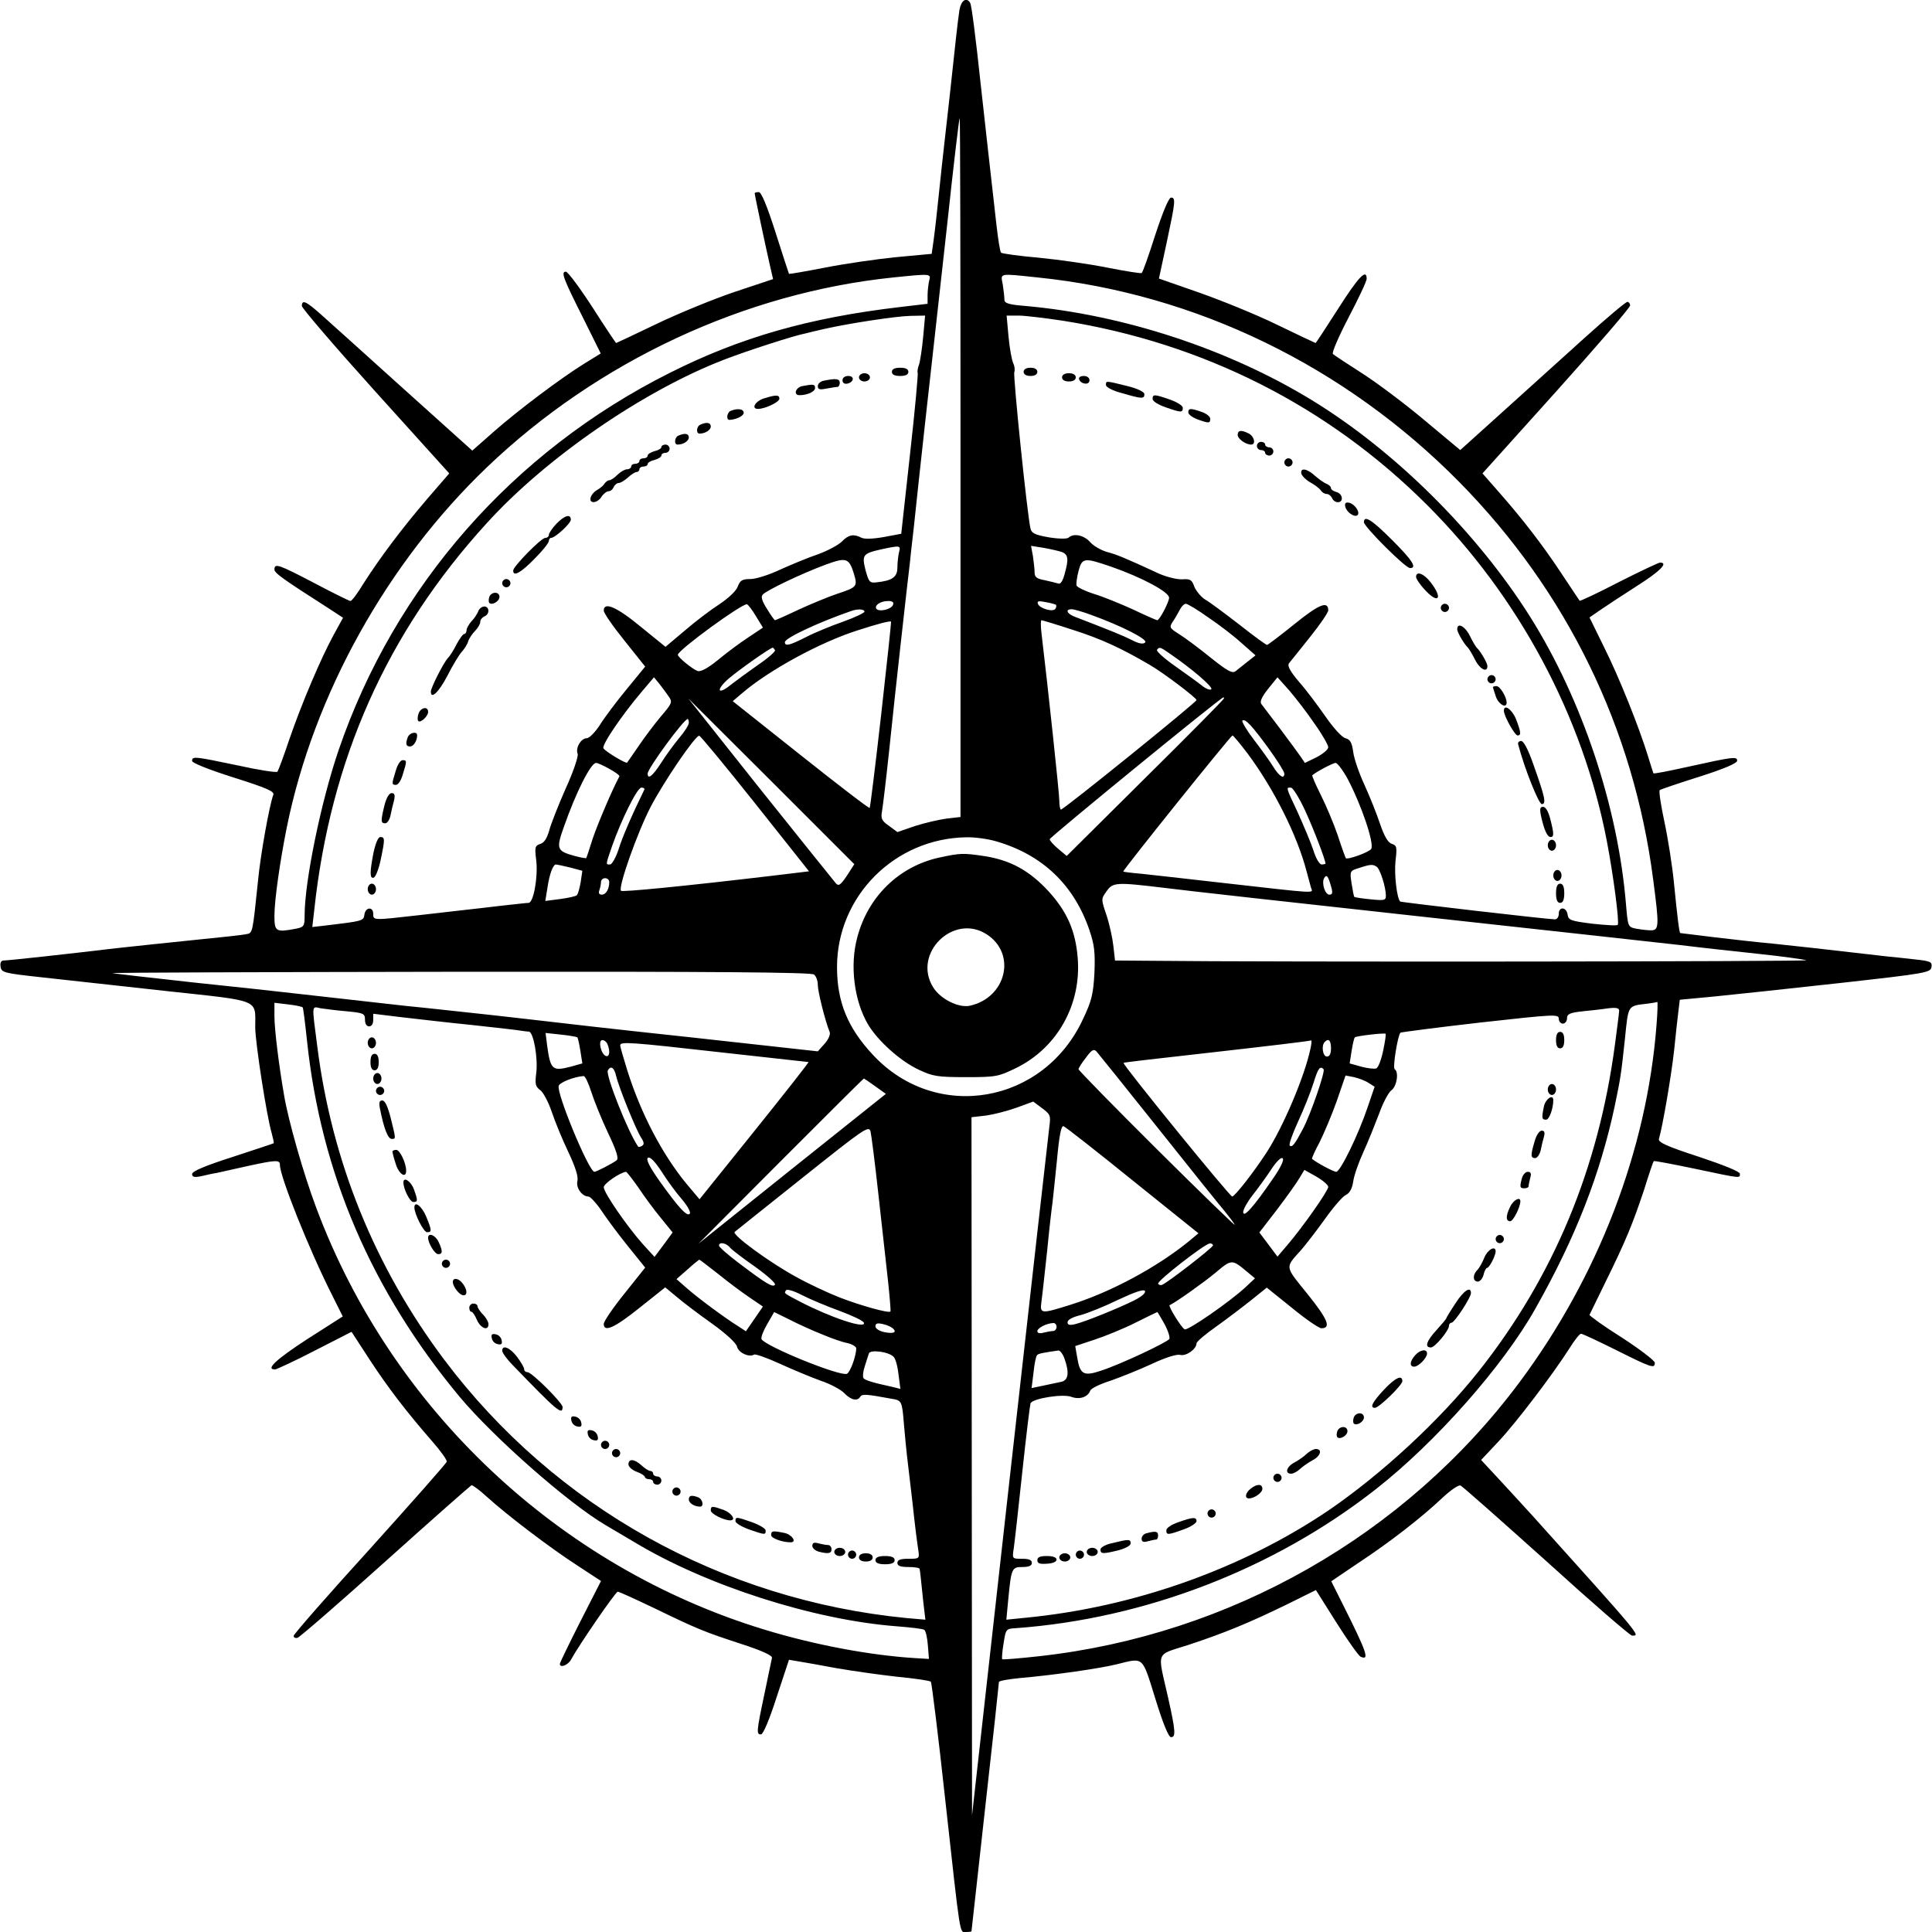
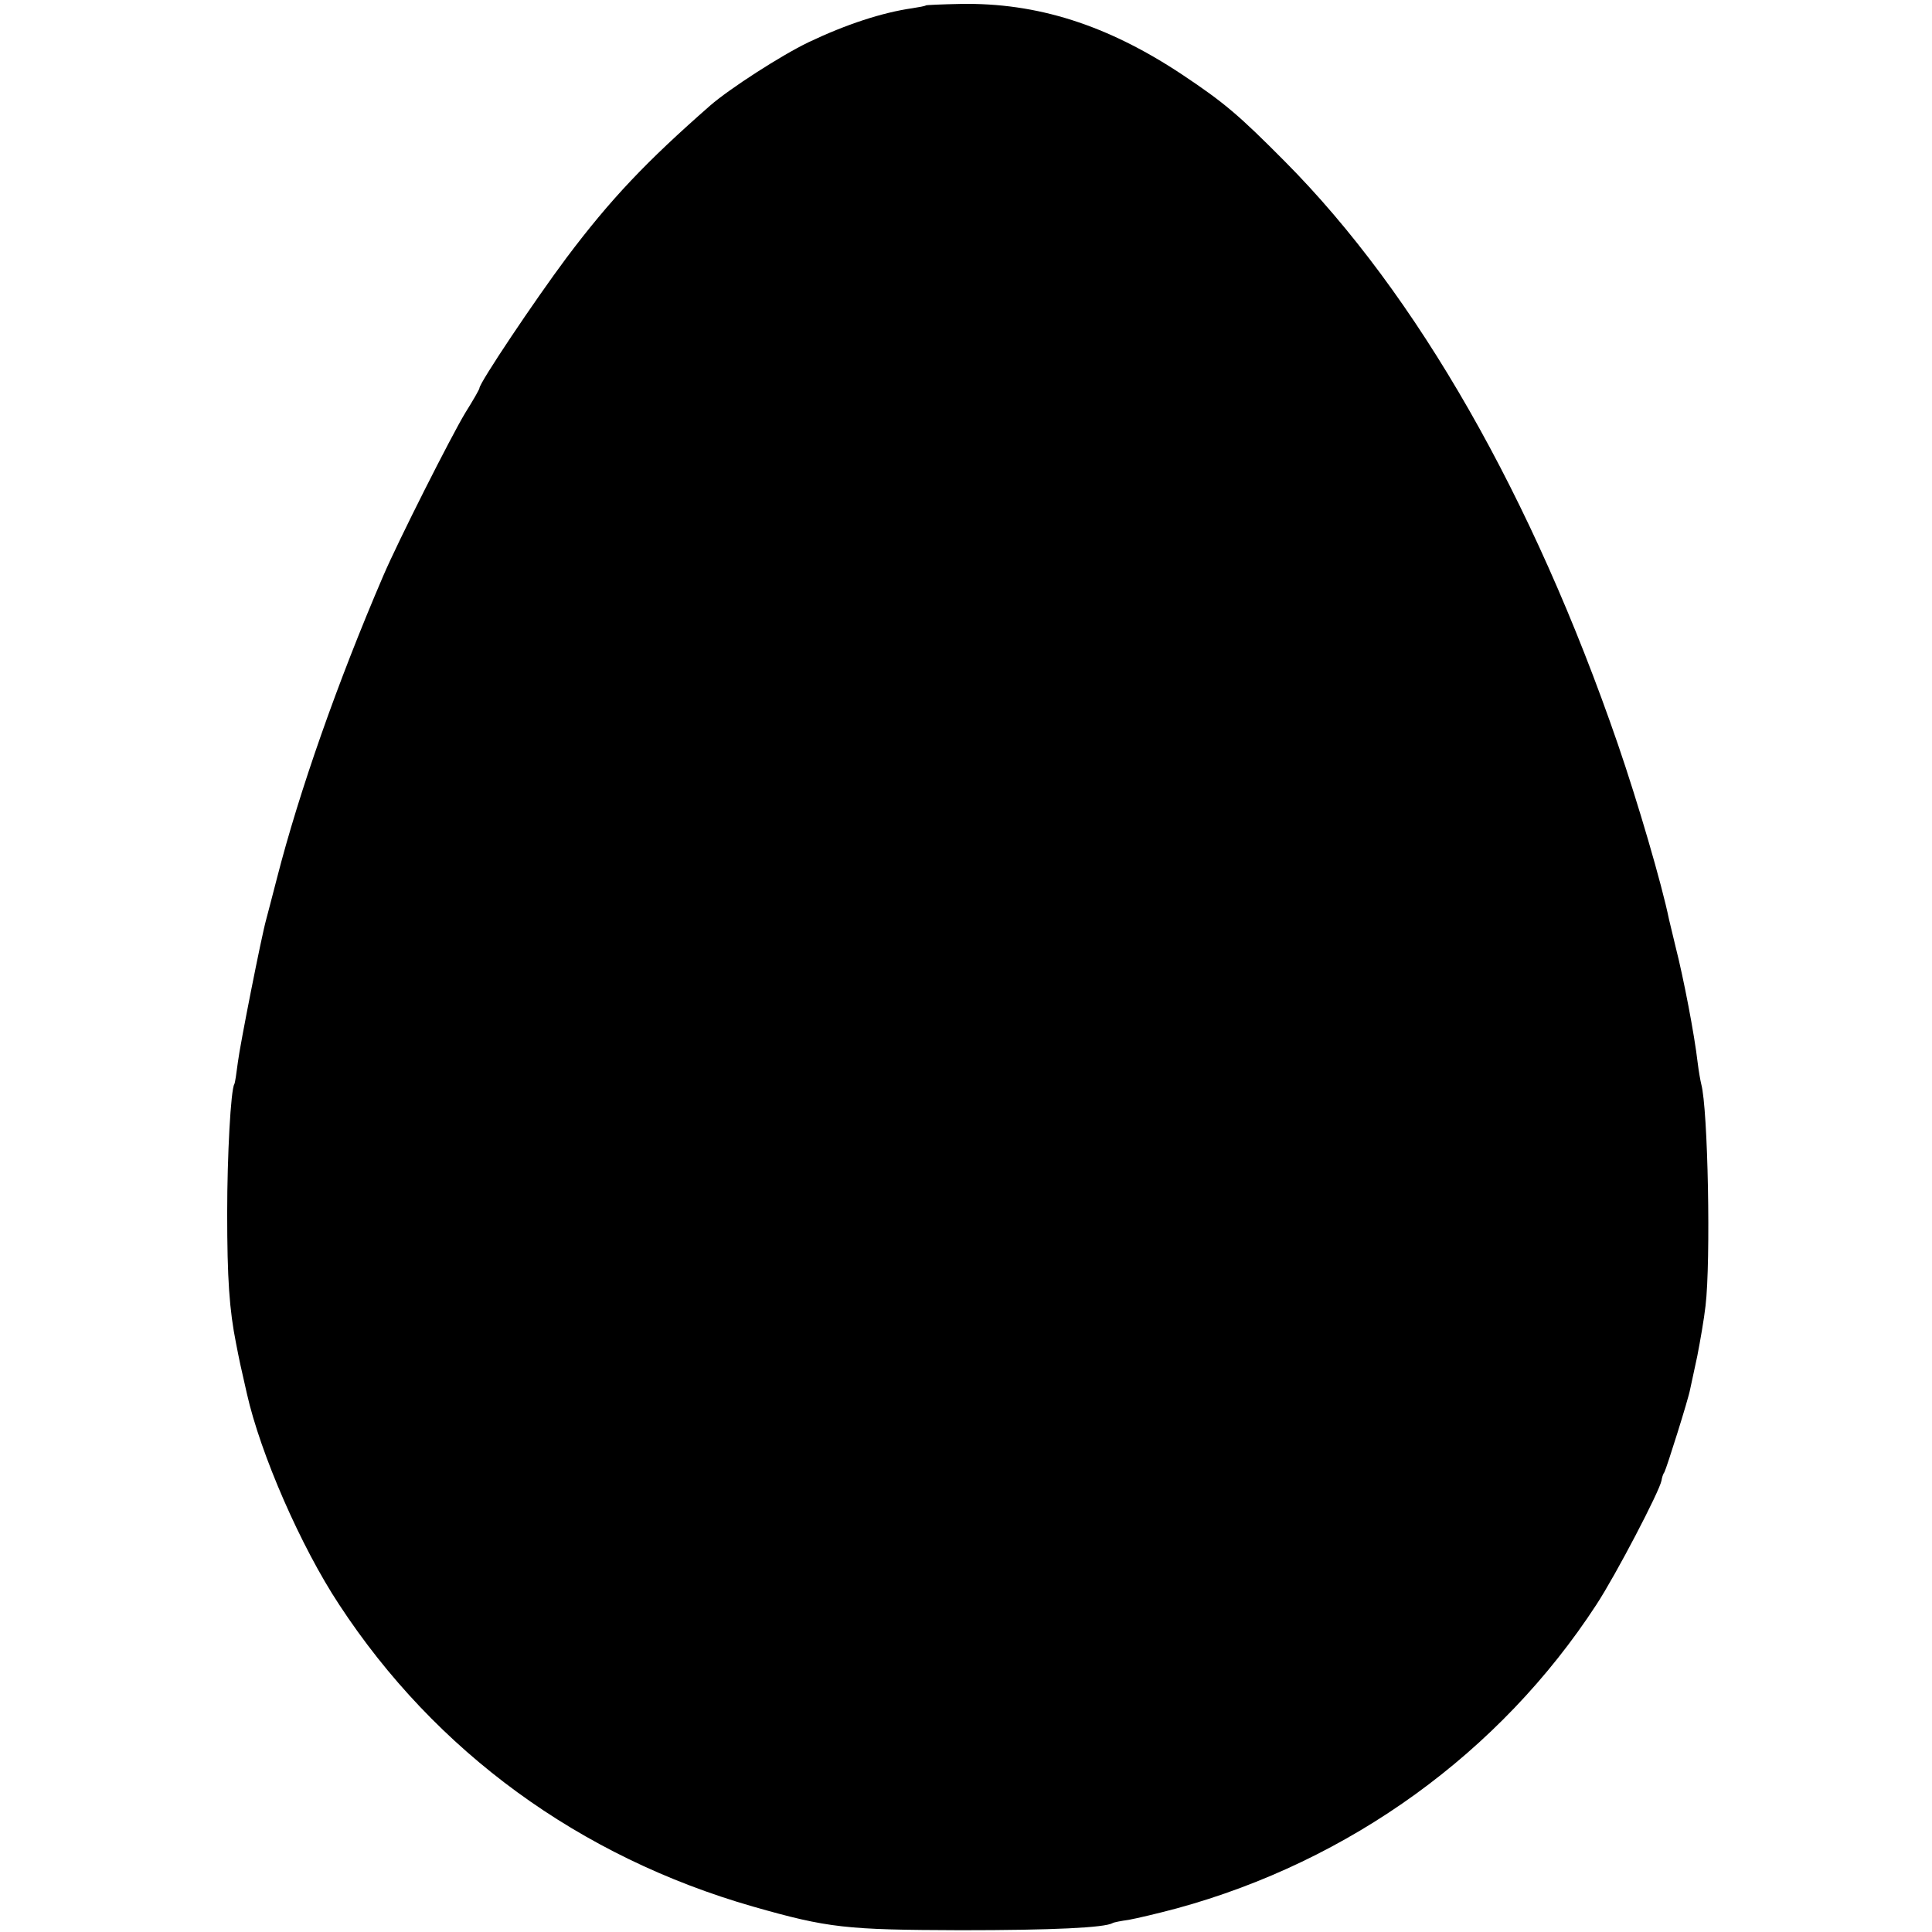
- <svg xmlns="http://www.w3.org/2000/svg" version="1.0" width="704pt" height="704pt" viewBox="0 0 704 704" preserveAspectRatio="xMidYMid meet">
-   <g transform="translate(0,704) scale(0.1,-0.1)" fill="#000000" stroke="none">
-     <path d="M3496 7003 c-3 -21 -8 -60 -11 -88 -3 -27 -14 -131 -25 -230 -11 -99 -28 -245 -36 -325 -8 -80 -18 -167 -22 -195 l-7 -50 -129 -12 c-71 -7 -188 -24 -259 -38 -71 -14 -131 -24 -132 -23 -1 2 -23 69 -49 151 -32 100 -52 147 -61 147 -8 0 -15 -2 -15 -4 0 -7 39 -190 53 -252 l14 -61 -141 -47 c-77 -26 -206 -79 -285 -117 -79 -38 -145 -69 -146 -69 -1 0 -40 58 -86 130 -46 71 -90 130 -97 130 -19 0 -10 -24 64 -171 l63 -127 -60 -37 c-84 -52 -240 -169 -331 -249 l-77 -68 -248 223 c-136 123 -272 245 -301 271 -56 50 -72 58 -72 33 0 -8 121 -149 268 -312 l269 -298 -82 -95 c-89 -104 -169 -210 -231 -307 -21 -35 -42 -63 -47 -63 -4 0 -63 29 -131 65 -130 68 -146 74 -146 50 0 -13 29 -34 198 -142 l52 -34 -34 -62 c-47 -86 -117 -251 -162 -382 -20 -60 -40 -113 -43 -117 -3 -4 -69 6 -145 23 -158 33 -166 34 -166 16 0 -7 62 -32 151 -60 120 -38 150 -51 145 -63 -14 -36 -47 -219 -56 -315 -20 -192 -19 -189 -43 -193 -12 -3 -96 -12 -187 -21 -91 -9 -219 -23 -285 -30 -184 -22 -396 -45 -412 -45 -9 0 -13 -8 -11 -22 3 -22 11 -24 148 -39 80 -9 284 -31 454 -50 350 -38 326 -28 326 -132 0 -55 42 -326 60 -386 5 -19 9 -36 7 -37 -1 -1 -68 -23 -150 -50 -100 -32 -147 -52 -147 -62 0 -11 8 -13 33 -8 17 4 43 10 57 12 14 3 64 14 112 25 106 23 118 23 118 4 0 -42 106 -308 191 -476 l38 -76 -130 -83 c-115 -75 -153 -111 -116 -110 6 1 72 31 145 69 l133 68 65 -100 c68 -104 134 -190 228 -298 31 -35 55 -69 54 -75 -2 -7 -128 -149 -280 -318 -153 -168 -278 -311 -278 -317 0 -6 6 -9 14 -7 8 2 152 127 320 278 168 151 310 276 314 278 4 1 30 -18 57 -43 74 -67 229 -185 328 -249 l87 -57 -75 -147 c-41 -81 -75 -151 -75 -155 0 -16 30 -5 41 16 27 50 162 247 170 247 5 0 64 -27 131 -59 163 -79 184 -87 318 -131 77 -25 114 -42 113 -51 -2 -8 -14 -68 -28 -134 -29 -137 -29 -145 -12 -145 8 0 31 55 57 136 l45 136 35 -6 c19 -3 82 -14 140 -25 58 -10 157 -24 220 -31 63 -6 118 -14 122 -18 3 -4 27 -196 52 -427 57 -515 52 -485 76 -485 11 0 20 1 20 3 0 1 23 204 50 451 28 247 50 453 50 457 0 4 33 10 73 14 127 11 300 36 358 51 98 24 90 31 139 -126 27 -88 48 -140 57 -140 18 0 17 21 -11 146 -39 172 -47 151 74 190 131 43 225 82 360 148 l105 52 75 -119 c41 -65 81 -121 88 -124 33 -14 25 12 -69 199 l-38 76 99 67 c114 75 231 166 307 238 29 27 58 47 65 44 7 -3 148 -128 313 -276 164 -149 305 -271 312 -271 31 0 39 -10 -361 435 -45 49 -105 115 -135 147 l-54 58 63 67 c65 69 200 247 259 340 18 29 37 53 42 53 5 0 63 -27 129 -60 128 -64 140 -68 140 -46 0 8 -54 49 -120 92 -67 42 -119 80 -118 83 2 3 28 58 59 121 73 148 99 212 140 335 17 55 33 102 35 104 2 2 69 -11 151 -28 170 -36 163 -35 163 -18 0 8 -60 32 -150 62 -117 38 -149 53 -145 65 14 48 45 230 55 320 6 58 13 123 16 146 l5 41 127 12 c70 7 276 29 457 49 314 35 330 38 333 58 3 19 -3 22 -60 28 -35 4 -81 9 -103 11 -251 29 -324 37 -410 46 -55 5 -154 16 -220 24 -66 8 -120 15 -122 15 -4 0 -11 59 -23 180 -6 63 -22 165 -35 225 -13 61 -21 113 -17 116 4 3 69 25 145 49 91 29 137 49 137 58 0 16 -12 15 -188 -24 -63 -14 -115 -24 -117 -22 -1 2 -10 30 -20 63 -33 107 -105 287 -160 397 l-53 108 36 25 c20 14 81 54 134 88 87 55 119 87 87 87 -5 0 -73 -32 -150 -71 -77 -40 -141 -70 -143 -68 -2 2 -31 47 -66 99 -68 103 -141 198 -231 300 l-57 65 269 299 c148 165 269 305 269 313 0 7 -5 13 -10 13 -6 0 -77 -60 -158 -133 -81 -73 -215 -194 -299 -270 l-152 -137 -127 106 c-70 59 -172 136 -228 172 -56 36 -105 68 -109 72 -5 4 21 64 57 133 36 69 66 132 66 141 0 39 -30 7 -104 -109 -44 -69 -81 -125 -82 -125 -1 0 -65 30 -141 67 -76 37 -204 89 -284 117 l-146 51 28 130 c32 150 34 165 16 165 -8 0 -30 -53 -57 -135 -24 -75 -46 -138 -50 -140 -3 -2 -60 7 -126 20 -65 13 -177 29 -249 36 -71 6 -133 15 -137 18 -4 3 -11 49 -17 101 -6 52 -20 176 -31 275 -11 99 -22 200 -25 225 -21 197 -35 302 -40 310 -14 22 -33 8 -39 -27z m4 -1667 l0 -1273 -52 -6 c-28 -4 -80 -16 -114 -27 l-64 -22 -31 23 c-26 18 -30 26 -25 53 3 17 15 117 26 221 21 205 67 615 75 680 2 22 9 83 15 135 16 155 70 643 74 675 2 17 23 207 47 423 23 215 44 392 46 392 2 0 3 -573 3 -1274z m-114 682 c-3 -13 -6 -37 -6 -54 l0 -31 -102 -12 c-330 -39 -580 -110 -838 -240 -572 -287 -1002 -778 -1206 -1374 -64 -187 -124 -478 -124 -603 0 -38 -2 -42 -31 -48 -74 -14 -79 -11 -79 47 0 57 20 197 45 322 98 484 366 965 730 1313 404 386 938 635 1480 691 137 14 138 14 131 -11z m395 11 c576 -59 1120 -323 1537 -746 391 -397 635 -897 706 -1448 22 -168 22 -185 -8 -185 -13 0 -37 3 -54 6 -30 6 -30 7 -37 88 -29 356 -160 747 -349 1048 -194 308 -493 605 -796 790 -304 186 -686 311 -1042 343 -63 5 -78 10 -78 23 0 10 -3 34 -6 55 -8 43 -17 41 127 26z m-417 -216 c-4 -43 -11 -89 -15 -101 -5 -13 -7 -27 -5 -30 2 -4 -10 -137 -28 -297 l-32 -290 -64 -12 c-40 -7 -71 -8 -82 -2 -27 14 -46 11 -70 -14 -13 -13 -52 -34 -88 -47 -36 -12 -98 -38 -138 -56 -40 -19 -88 -34 -108 -34 -30 0 -37 -5 -46 -28 -6 -16 -34 -42 -67 -64 -31 -20 -88 -63 -126 -96 l-70 -59 -90 73 c-87 72 -135 93 -135 59 0 -9 34 -58 76 -110 l75 -94 -68 -83 c-38 -46 -82 -105 -98 -131 -17 -26 -38 -47 -47 -47 -21 0 -42 -36 -33 -57 3 -9 -16 -66 -44 -127 -27 -61 -54 -130 -60 -153 -8 -28 -18 -44 -32 -48 -20 -7 -21 -12 -15 -60 7 -61 -10 -155 -28 -155 -6 0 -50 -5 -96 -10 -47 -6 -105 -12 -130 -15 -25 -3 -103 -12 -175 -20 -167 -19 -165 -19 -165 5 0 27 -28 25 -32 -2 -3 -24 -4 -24 -146 -41 l-44 -5 7 61 c59 550 265 1012 629 1411 217 239 572 483 866 596 83 32 256 88 295 95 11 3 41 10 67 16 87 20 263 47 316 48 l53 1 -7 -77z m511 58 c509 -81 965 -311 1325 -671 334 -333 568 -771 655 -1224 25 -131 46 -296 40 -306 -2 -4 -43 -1 -92 4 -80 10 -88 13 -91 34 -4 27 -32 30 -32 2 0 -11 -6 -20 -14 -20 -26 0 -561 62 -564 65 -12 12 -22 99 -17 147 6 51 5 57 -13 63 -14 4 -27 26 -43 72 -12 37 -38 101 -57 143 -19 41 -38 95 -41 120 -5 35 -11 45 -28 50 -13 3 -43 36 -73 79 -28 40 -71 98 -97 127 -32 38 -43 58 -36 67 5 6 40 50 76 95 37 46 67 90 67 98 0 36 -34 22 -123 -50 -52 -42 -97 -76 -100 -76 -4 0 -49 33 -101 74 -53 41 -108 82 -124 91 -16 10 -33 31 -40 47 -9 26 -15 29 -44 27 -18 -1 -55 8 -83 20 -130 60 -155 70 -192 80 -21 6 -49 22 -61 36 -22 25 -60 33 -78 16 -5 -5 -35 -5 -72 1 -51 9 -63 15 -67 32 -12 51 -64 557 -59 570 3 8 1 23 -4 33 -5 10 -13 53 -17 96 l-7 77 44 0 c23 0 97 -9 163 -19z m-599 -843 c-3 -13 -6 -38 -6 -56 0 -35 -19 -48 -76 -54 -25 -3 -28 1 -40 44 -14 56 -10 61 56 76 70 15 73 15 66 -10z m592 1 c25 -9 27 -26 11 -82 -7 -26 -15 -37 -24 -33 -7 2 -30 8 -49 12 -28 5 -36 11 -36 28 0 11 -3 38 -6 59 l-7 38 44 -7 c24 -4 54 -11 67 -15z m-756 -81 c13 -45 11 -48 -62 -72 -30 -10 -93 -36 -139 -57 -46 -22 -85 -39 -87 -39 -2 0 -15 18 -29 41 -18 28 -23 44 -16 52 12 15 144 78 231 110 74 27 84 24 102 -35z m937 27 c112 -39 211 -92 211 -113 0 -16 -35 -82 -43 -82 -3 0 -42 17 -88 39 -46 21 -110 47 -143 57 -32 10 -60 24 -63 30 -2 7 1 30 7 53 13 49 20 50 119 16z m-795 -139 c-6 -17 -52 -27 -61 -14 -7 13 16 28 44 28 15 0 21 -5 17 -14z m594 0 c2 -3 1 -9 -2 -14 -8 -14 -59 1 -64 18 -4 10 3 11 28 6 19 -3 35 -8 38 -10z m-1093 -42 l25 -41 -54 -36 c-29 -19 -79 -56 -110 -82 -37 -30 -63 -44 -74 -40 -18 6 -72 50 -72 59 0 17 236 189 252 184 5 -2 20 -22 33 -44z m1648 -4 c40 -27 95 -69 122 -94 l50 -44 -29 -23 c-17 -13 -36 -29 -44 -35 -12 -9 -31 2 -91 50 -42 34 -93 72 -114 85 -35 22 -37 25 -24 45 8 11 19 31 26 44 6 12 16 22 22 22 6 0 43 -22 82 -50z m-1253 21 c0 -4 -35 -21 -77 -36 -43 -15 -104 -40 -135 -56 -61 -31 -78 -35 -78 -19 0 15 122 72 240 113 24 9 50 8 50 -2z m827 -12 c108 -39 207 -89 196 -100 -7 -7 -23 -5 -49 9 -34 17 -84 37 -206 84 -30 11 -38 28 -13 28 8 0 40 -9 72 -21z m-766 -362 c-21 -185 -40 -339 -42 -341 -2 -3 -115 84 -251 192 l-248 197 33 28 c97 84 286 187 422 230 71 23 116 35 122 32 1 0 -15 -152 -36 -338z m701 307 c100 -32 174 -66 278 -127 50 -29 170 -120 170 -128 0 -8 -484 -399 -494 -399 -3 0 -6 15 -6 33 0 26 -41 409 -65 610 -3 26 -3 47 0 47 3 0 56 -16 117 -36z m-1088 -73 c3 -4 -25 -29 -62 -54 -37 -26 -82 -59 -100 -73 -48 -39 -54 -18 -7 23 36 31 152 113 161 113 1 0 5 -4 8 -9z m1439 -13 c79 -54 157 -121 151 -129 -3 -5 -18 0 -32 11 -15 12 -59 44 -99 72 -40 28 -70 55 -67 60 8 12 13 10 47 -14z m-1827 -155 c15 -21 14 -25 -29 -75 -24 -29 -61 -78 -81 -108 -21 -30 -39 -57 -41 -59 -5 -4 -78 40 -86 52 -8 11 67 121 139 206 l45 53 19 -23 c10 -13 26 -34 34 -46z m2354 -100 c28 -39 50 -78 50 -86 0 -8 -19 -24 -42 -36 l-43 -21 -15 22 c-8 12 -42 58 -75 102 -33 43 -64 85 -69 91 -6 8 2 26 25 55 l34 42 43 -48 c23 -27 65 -81 92 -121z m-330 92 c0 -3 -129 -134 -287 -290 l-286 -284 -31 26 c-17 14 -31 30 -31 35 0 7 620 514 633 517 1 1 2 -1 2 -4z m-1374 -646 c-23 -34 -30 -39 -40 -28 -7 8 -131 163 -276 344 l-262 330 303 -302 302 -302 -27 -42z m-576 557 c0 -8 -16 -33 -35 -55 -19 -23 -49 -64 -66 -91 -31 -48 -49 -62 -49 -39 0 19 132 199 146 199 2 0 4 -6 4 -14z m2114 -95 c31 -43 56 -83 56 -90 0 -22 -19 -10 -41 26 -13 21 -45 65 -71 99 -26 34 -44 65 -41 68 10 9 35 -18 97 -103z m-1872 -199 l196 -247 -141 -17 c-322 -38 -539 -59 -544 -54 -12 11 60 214 108 306 48 92 163 261 177 259 4 0 96 -111 204 -247z m1795 181 c95 -128 180 -297 214 -428 6 -22 13 -49 16 -59 6 -22 40 -24 -332 18 -121 14 -249 28 -285 32 -36 3 -66 7 -67 8 -4 3 392 496 398 496 3 0 28 -30 56 -67z m-2326 -55 c22 -12 38 -24 36 -27 -26 -48 -79 -173 -97 -226 -12 -39 -23 -71 -24 -72 -1 -1 -20 2 -42 8 -65 18 -68 25 -40 104 45 129 99 235 118 235 6 0 28 -10 49 -22z m2689 -35 c50 -94 100 -240 86 -257 -9 -12 -86 -40 -92 -33 -1 1 -15 38 -29 82 -15 44 -43 110 -62 148 -19 38 -33 70 -31 72 13 12 75 45 85 45 6 0 26 -26 43 -57z m-2562 -40 c-45 -92 -81 -175 -94 -218 -10 -30 -24 -55 -31 -55 -16 0 -17 -4 7 66 34 97 92 214 107 214 8 0 13 -3 11 -7z m2407 -75 c32 -69 75 -182 75 -195 0 -1 -6 -3 -14 -3 -8 0 -21 22 -30 51 -9 28 -35 89 -56 136 -46 98 -44 93 -26 93 7 0 30 -37 51 -82z m-1124 -114 c168 -49 283 -159 339 -324 18 -54 21 -80 18 -155 -4 -76 -10 -102 -41 -167 -143 -311 -535 -379 -765 -133 -93 99 -132 194 -132 321 0 258 210 469 471 473 30 1 80 -6 110 -15z m-1554 -95 l45 -12 -6 -41 c-4 -23 -10 -44 -14 -48 -4 -4 -31 -10 -61 -14 l-54 -7 8 49 c7 48 20 84 31 84 3 0 26 -5 51 -11z m2939 3 c13 -8 34 -75 34 -106 0 -17 -6 -18 -56 -13 -31 3 -57 7 -59 9 -2 2 -6 24 -10 49 -7 45 -6 46 27 56 42 14 50 14 64 5z m-166 -71 c7 -24 6 -31 -6 -31 -16 0 -29 43 -19 60 9 15 14 9 25 -29z m-2630 15 c0 -26 -12 -46 -27 -46 -10 0 -13 6 -9 16 3 9 6 22 6 30 0 8 7 14 15 14 8 0 15 -6 15 -14z m2020 -21 c69 -9 492 -56 940 -105 448 -49 874 -96 945 -104 72 -9 200 -23 285 -32 85 -9 163 -20 172 -23 14 -5 -1974 -7 -2388 -2 l-131 1 -6 53 c-3 28 -14 79 -25 112 -20 59 -20 59 0 87 23 33 34 34 208 13z m-1274 -316 c8 -6 14 -23 14 -38 0 -24 27 -132 43 -171 4 -9 -4 -27 -18 -43 l-25 -28 -462 51 c-255 27 -517 57 -583 65 -66 8 -187 21 -270 30 -82 9 -168 18 -190 20 -55 6 -389 44 -445 50 -25 3 -171 19 -325 35 -154 17 -287 32 -295 34 -8 2 560 4 1264 5 941 1 1282 -2 1292 -10z m-1863 -120 c2 -2 9 -58 16 -124 51 -480 235 -909 556 -1295 124 -148 394 -386 531 -467 17 -10 64 -38 105 -62 263 -159 655 -284 956 -307 50 -4 96 -9 101 -13 5 -3 11 -28 13 -56 l4 -50 -50 3 c-163 10 -367 48 -550 104 -748 228 -1359 803 -1633 1538 -46 122 -102 319 -117 410 -19 109 -35 241 -35 286 l0 50 50 -6 c27 -3 51 -8 53 -11z m4933 -66 c-35 -454 -212 -915 -500 -1301 -415 -556 -1053 -920 -1749 -997 -72 -8 -133 -13 -135 -11 -2 3 0 28 5 58 8 52 9 53 43 55 471 34 942 215 1314 507 217 170 464 449 581 658 147 260 236 490 289 738 21 102 23 112 37 244 13 127 9 120 84 129 17 2 32 5 34 6 2 0 1 -38 -3 -86z m-4773 52 c62 -6 67 -8 67 -31 0 -15 6 -24 15 -24 9 0 15 9 15 23 l0 23 98 -12 c53 -6 171 -20 262 -29 91 -10 172 -19 180 -21 8 -1 20 -3 27 -3 17 -1 34 -97 27 -151 -5 -40 -3 -49 14 -62 11 -7 30 -43 42 -78 12 -36 39 -102 61 -148 26 -55 37 -90 33 -106 -6 -24 17 -56 40 -56 7 0 29 -24 48 -52 19 -29 63 -88 97 -130 l62 -77 -75 -94 c-42 -52 -76 -102 -76 -111 0 -32 39 -15 131 59 l93 74 41 -34 c22 -19 80 -63 128 -97 53 -38 90 -72 93 -86 6 -22 44 -39 62 -28 5 3 47 -12 93 -33 46 -21 113 -49 149 -62 36 -12 75 -33 87 -46 24 -25 48 -30 58 -12 7 10 22 9 114 -8 37 -6 38 -7 45 -95 4 -46 9 -96 11 -113 2 -16 11 -93 20 -170 8 -77 18 -155 21 -172 5 -33 4 -33 -36 -33 -29 0 -40 -4 -40 -15 0 -11 11 -15 40 -15 22 0 41 -3 41 -7 2 -10 4 -29 13 -117 l8 -68 -69 6 c-673 66 -1281 405 -1684 941 -253 337 -410 723 -463 1143 -20 155 -21 145 12 138 15 -2 57 -8 95 -11z m4637 2 c0 -6 -7 -61 -15 -121 -60 -455 -225 -850 -497 -1193 -142 -179 -353 -374 -546 -506 -316 -214 -711 -354 -1106 -392 l-69 -7 7 74 c11 114 13 118 52 118 24 0 34 5 34 15 0 11 -11 15 -36 15 -36 0 -36 0 -30 38 3 20 17 145 31 277 14 132 28 245 30 251 6 18 118 36 149 24 30 -11 60 -1 69 23 3 8 36 24 74 36 37 13 105 40 150 61 49 23 90 36 103 33 22 -6 60 21 60 42 0 6 33 34 73 62 39 28 97 72 127 96 l56 45 92 -74 c50 -41 98 -74 107 -74 37 0 23 33 -50 124 -85 105 -83 95 -24 161 15 17 53 66 84 109 31 44 66 85 78 91 15 7 24 23 28 50 3 22 20 70 37 107 17 37 42 100 57 139 14 40 35 79 45 86 20 14 28 67 12 77 -8 5 11 122 21 133 3 2 134 19 291 37 270 30 286 31 286 14 0 -10 7 -18 15 -18 8 0 15 9 15 19 0 16 10 21 58 26 31 3 64 7 72 8 45 7 60 6 60 -6z m-3796 -97 c2 -3 7 -25 11 -50 l7 -45 -43 -12 c-66 -17 -73 -11 -85 75 l-6 48 56 -6 c30 -3 57 -8 60 -10z m2936 -49 c-7 -33 -18 -62 -25 -64 -6 -3 -31 0 -54 6 l-43 12 7 45 c4 25 9 47 12 50 5 5 106 17 112 13 2 -1 -2 -29 -9 -62z m-2826 23 c10 -25 7 -46 -6 -42 -18 6 -30 58 -13 58 7 0 16 -7 19 -16z m2561 -16 c-21 -100 -99 -284 -160 -378 -49 -75 -116 -160 -125 -160 -9 0 -401 482 -396 487 1 2 126 16 277 33 256 29 400 46 407 49 2 0 1 -14 -3 -31z m75 2 c0 -20 -5 -30 -15 -30 -15 0 -21 40 -8 53 14 15 23 6 23 -23z m-2220 -15 c172 -19 314 -35 316 -35 3 0 -86 -113 -196 -250 l-201 -250 -48 57 c-88 107 -166 256 -215 412 -14 45 -26 86 -26 92 0 14 34 12 370 -26z m1589 -275 c116 -146 226 -283 244 -304 17 -21 34 -43 36 -49 2 -5 -125 118 -283 275 -157 156 -286 288 -286 292 0 4 12 23 27 42 21 29 29 33 39 22 6 -7 107 -132 223 -278z m-1974 190 c9 -40 72 -196 91 -225 11 -17 12 -25 4 -30 -6 -4 -12 -5 -14 -4 -36 50 -121 264 -111 279 11 18 23 10 30 -20z m2578 24 c7 -7 -47 -165 -76 -219 -29 -55 -38 -66 -47 -60 -5 3 9 42 30 88 21 45 46 108 56 140 17 55 24 64 37 51z m-2669 -81 c10 -32 37 -99 61 -150 32 -67 40 -94 32 -101 -14 -11 -74 -42 -81 -42 -20 0 -140 289 -130 314 5 12 54 32 90 35 6 1 18 -25 28 -56z m2833 31 l22 -14 -26 -76 c-33 -98 -99 -234 -114 -234 -9 0 -68 31 -88 47 -2 1 10 29 27 60 16 32 45 100 63 151 l32 93 31 -6 c17 -4 41 -13 53 -21z m-1798 -12 l39 -28 -342 -273 -341 -273 300 301 c165 165 301 301 303 301 1 0 20 -13 41 -28z m635 -145 c-3 -23 -68 -598 -144 -1277 l-138 -1235 -1 1272 -1 1272 53 6 c28 4 79 17 112 29 l60 22 32 -24 c30 -22 32 -27 27 -65z m-624 -242 c12 -110 28 -252 35 -315 7 -63 11 -117 10 -119 -7 -7 -110 22 -185 51 -41 16 -112 49 -157 74 -98 53 -237 155 -226 165 5 4 116 93 248 198 222 177 240 190 247 169 3 -13 16 -113 28 -223z m928 43 l239 -192 -36 -30 c-117 -95 -285 -185 -429 -230 -111 -35 -113 -34 -107 12 3 20 12 105 21 187 8 83 17 159 19 171 1 11 9 80 16 152 9 98 16 132 25 128 7 -3 120 -91 252 -198z m-1645 -66 c21 -24 34 -48 31 -54 -9 -14 -41 21 -109 116 -39 55 -52 82 -44 87 8 5 25 -13 49 -49 20 -32 53 -77 73 -100z m2154 71 c-70 -102 -106 -142 -107 -120 0 10 15 37 33 60 18 23 49 65 68 94 21 32 38 48 43 42 6 -5 -8 -35 -37 -76z m203 -28 c0 -14 -94 -148 -150 -213 l-35 -41 -33 44 -33 44 64 83 c35 46 72 98 82 115 l18 30 43 -24 c24 -14 44 -31 44 -38z m-2514 -2 c21 -32 58 -82 82 -111 l43 -53 -33 -45 -33 -44 -43 47 c-57 64 -142 187 -142 207 0 13 60 54 81 56 3 0 23 -26 45 -57z m335 -220 c8 -9 49 -40 92 -70 42 -30 74 -59 71 -64 -7 -12 -32 3 -131 78 -40 30 -73 59 -73 64 0 15 27 10 41 -8z m1759 9 c0 -8 -168 -138 -186 -144 -5 -2 -11 0 -14 4 -6 9 169 145 188 147 6 1 12 -3 12 -7z m-1802 -105 c37 -30 88 -68 115 -86 l47 -32 -31 -45 -31 -45 -26 17 c-53 33 -148 104 -187 138 l-40 35 40 35 c22 20 41 35 43 36 2 0 33 -24 70 -53z m1926 9 l29 -24 -34 -32 c-57 -53 -210 -159 -222 -154 -11 4 -61 85 -55 88 25 12 126 84 168 119 58 49 59 49 114 3z m-1484 -143 c46 -17 86 -36 88 -43 8 -24 -119 18 -233 77 -61 32 -58 30 -51 41 3 6 29 -2 58 -17 29 -15 91 -41 138 -58z m1074 39 c-56 -28 -179 -78 -216 -87 -21 -5 -28 -3 -28 7 0 9 19 19 48 26 26 7 88 32 137 56 60 28 92 39 97 32 4 -7 -11 -20 -38 -34z m-1139 -124 c33 -14 75 -29 93 -32 17 -4 32 -13 32 -19 0 -28 -22 -88 -34 -93 -26 -10 -294 99 -311 126 -3 6 6 30 20 54 l26 45 57 -28 c31 -16 84 -40 117 -53z m1248 38 c13 -24 21 -49 18 -55 -9 -13 -179 -93 -250 -116 -63 -21 -76 -13 -86 50 l-7 40 69 23 c37 12 104 39 148 61 44 22 81 40 82 40 1 1 12 -19 26 -43z m-989 -17 c15 -14 2 -20 -32 -13 -19 4 -32 13 -32 21 0 11 7 13 28 8 15 -3 31 -11 36 -16z m596 6 c0 -8 -6 -15 -12 -15 -7 0 -23 -3 -35 -6 -14 -4 -23 -2 -23 5 0 12 33 29 58 30 6 1 12 -6 12 -14z m-594 -109 c7 -6 15 -35 18 -64 l7 -53 -28 7 c-74 16 -103 25 -107 33 -3 5 -1 24 5 42 6 19 13 40 15 47 4 15 72 7 90 -12z m623 -7 c18 -51 14 -78 -11 -84 -13 -3 -42 -9 -66 -14 l-43 -9 7 56 c3 32 9 60 13 64 5 6 23 9 78 17 6 0 16 -13 22 -30z" />
-     <path d="M3250 5685 c0 -10 10 -15 30 -15 20 0 30 5 30 15 0 10 -10 15 -30 15 -20 0 -30 -5 -30 -15z" />
-     <path d="M3130 5665 c0 -8 9 -15 20 -15 11 0 20 7 20 15 0 8 -9 15 -20 15 -11 0 -20 -7 -20 -15z" />
-     <path d="M3070 5654 c0 -9 7 -14 17 -12 25 5 28 28 4 28 -12 0 -21 -6 -21 -16z" />
-     <path d="M3003 5653 c-13 -2 -23 -11 -23 -20 0 -12 7 -14 31 -9 17 3 35 6 40 6 5 0 9 7 9 15 0 15 -13 17 -57 8z" />
-     <path d="M2923 5633 c-24 -5 -33 -33 -10 -33 29 0 57 13 57 26 0 14 -6 15 -47 7z" />
-     <path d="M2783 5588 c-31 -10 -47 -38 -21 -38 26 0 78 25 78 37 0 15 -12 15 -57 1z" />
-     <path d="M2663 5543 c-14 -5 -18 -33 -5 -33 24 1 52 14 52 26 0 14 -23 17 -47 7z" />
-     <path d="M2553 5493 c-15 -5 -18 -33 -4 -33 21 0 41 13 41 26 0 14 -14 17 -37 7z" />
-     <path d="M2473 5453 c-15 -5 -18 -33 -4 -33 21 0 41 13 41 26 0 14 -14 17 -37 7z" />
-     <path d="M2410 5411 c0 -5 -11 -12 -25 -15 -14 -4 -25 -11 -25 -16 0 -6 -7 -10 -15 -10 -8 0 -15 -4 -15 -10 0 -5 -7 -10 -15 -10 -8 0 -15 -4 -15 -10 0 -5 -7 -10 -15 -10 -8 0 -24 -9 -35 -20 -11 -11 -24 -20 -30 -20 -5 0 -13 -6 -17 -12 -4 -7 -17 -18 -28 -24 -11 -6 -21 -19 -23 -28 -5 -23 25 -20 40 4 7 11 19 20 26 20 7 0 15 7 18 15 4 8 12 15 18 15 7 0 22 9 34 20 12 11 26 20 32 20 5 0 10 5 10 10 0 6 7 10 15 10 8 0 15 4 15 9 0 5 11 12 25 15 14 4 25 11 25 16 0 6 7 10 15 10 8 0 15 7 15 15 0 8 -7 15 -15 15 -8 0 -15 -4 -15 -9z" />
-     <path d="M2027 5131 c-15 -16 -27 -34 -27 -40 0 -6 -6 -11 -13 -11 -15 0 -117 -104 -117 -119 0 -24 28 -8 78 43 29 29 52 58 52 65 0 6 4 11 8 11 15 0 72 53 72 66 0 23 -23 16 -53 -15z" />
-     <path d="M1830 4915 c0 -8 7 -15 15 -15 8 0 15 7 15 15 0 8 -7 15 -15 15 -8 0 -15 -7 -15 -15z" />
-     <path d="M1783 4865 c-3 -9 -3 -18 0 -22 10 -10 37 6 37 22 0 20 -29 20 -37 0z" />
-     <path d="M1743 4813 c-4 -10 -15 -27 -25 -37 -10 -11 -18 -26 -18 -33 0 -7 -4 -13 -8 -13 -5 0 -17 -17 -28 -37 -10 -21 -25 -44 -32 -51 -16 -17 -62 -108 -62 -122 0 -30 29 -2 60 57 19 38 43 77 52 87 10 11 21 28 24 39 3 10 15 28 25 38 10 10 19 25 19 33 0 8 7 16 15 20 20 7 19 36 0 36 -9 0 -19 -8 -22 -17z" />
-     <path d="M1525 4439 c-4 -11 -4 -23 -1 -26 8 -9 36 17 36 33 0 22 -28 16 -35 -7z" />
-     <path d="M1486 4354 c-9 -24 -7 -34 8 -34 13 0 26 20 26 41 0 15 -27 10 -34 -7z" />
-     <path d="M1442 4231 c-15 -48 -15 -51 1 -51 8 0 19 17 25 39 15 48 15 51 -1 51 -8 0 -19 -17 -25 -39z" />
-     <path d="M1401 4106 c-14 -58 -14 -66 3 -66 7 0 16 13 19 29 3 16 9 40 13 55 4 19 2 26 -9 26 -9 0 -19 -17 -26 -44z" />
-     <path d="M1361 3933 c-14 -72 -14 -96 1 -91 7 3 18 31 25 64 16 76 16 84 -1 84 -8 0 -17 -21 -25 -57z" />
-     <path d="M1340 3800 c0 -11 7 -20 15 -20 8 0 15 9 15 20 0 11 -7 20 -15 20 -8 0 -15 -9 -15 -20z" />
-     <path d="M3730 5685 c0 -9 9 -15 25 -15 16 0 25 6 25 15 0 9 -9 15 -25 15 -16 0 -25 -6 -25 -15z" />
-     <path d="M3870 5665 c0 -9 9 -15 25 -15 16 0 25 6 25 15 0 9 -9 15 -25 15 -16 0 -25 -6 -25 -15z" />
-     <path d="M3932 5658 c7 -19 38 -22 38 -4 0 10 -9 16 -21 16 -12 0 -19 -5 -17 -12z" />
-     <path d="M4030 5637 c0 -8 25 -21 60 -30 72 -21 80 -21 80 -3 0 8 -24 20 -65 30 -77 19 -75 19 -75 3z" />
-     <path d="M4200 5586 c0 -8 21 -21 47 -30 57 -20 63 -20 63 -2 0 8 -21 21 -47 30 -57 20 -63 20 -63 2z" />
-     <path d="M4330 5537 c0 -7 15 -18 33 -25 42 -15 47 -15 47 2 0 8 -14 19 -31 25 -41 14 -49 14 -49 -2z" />
-     <path d="M4510 5455 c0 -14 29 -35 49 -35 18 0 12 29 -8 40 -27 14 -41 13 -41 -5z" />
-     <path d="M4580 5415 c0 -8 7 -15 15 -15 8 0 15 -4 15 -10 0 -5 7 -10 15 -10 8 0 15 7 15 15 0 8 -7 15 -15 15 -8 0 -15 5 -15 10 0 6 -7 10 -15 10 -8 0 -15 -7 -15 -15z" />
-     <path d="M4680 5355 c0 -8 7 -15 15 -15 8 0 15 7 15 15 0 8 -7 15 -15 15 -8 0 -15 -7 -15 -15z" />
-     <path d="M4742 5314 c2 -8 17 -23 33 -32 17 -9 34 -23 38 -29 4 -7 14 -13 21 -13 8 0 16 -7 20 -15 3 -8 12 -15 21 -15 22 0 18 31 -5 37 -11 3 -20 9 -20 14 0 6 -7 12 -16 16 -9 3 -28 17 -42 29 -29 27 -55 31 -50 8z" />
-     <path d="M4902 5194 c4 -20 34 -41 45 -31 10 11 -11 41 -31 45 -12 3 -17 -2 -14 -14z" />
-     <path d="M4970 5137 c0 -16 151 -167 168 -167 27 0 8 29 -66 103 -74 74 -102 91 -102 64z" />
-     <path d="M5160 4938 c0 -7 14 -28 30 -45 50 -56 70 -36 24 24 -25 33 -54 44 -54 21z" />
-     <path d="M5250 4825 c0 -8 7 -15 15 -15 8 0 15 7 15 15 0 8 -7 15 -15 15 -8 0 -15 -7 -15 -15z" />
-     <path d="M5310 4747 c0 -11 25 -54 39 -67 3 -3 15 -22 25 -42 18 -37 46 -51 46 -25 0 11 -25 54 -39 67 -3 3 -15 22 -25 43 -18 36 -46 50 -46 24z" />
-     <path d="M5420 4565 c0 -8 7 -15 15 -15 8 0 15 7 15 15 0 8 -7 15 -15 15 -8 0 -15 -7 -15 -15z" />
-     <path d="M5440 4536 c0 -1 5 -17 11 -35 10 -28 39 -44 39 -21 0 20 -24 60 -37 60 -7 0 -13 -2 -13 -4z" />
-     <path d="M5480 4450 c0 -19 40 -90 50 -90 14 0 12 13 -6 60 -15 36 -44 56 -44 30z" />
-     <path d="M5532 4328 c22 -86 75 -218 86 -218 17 0 13 22 -30 143 -19 55 -36 87 -45 87 -8 0 -13 -6 -11 -12z" />
-     <path d="M5615 4068 c11 -51 23 -78 35 -78 13 0 13 11 -1 66 -7 27 -17 44 -26 44 -11 0 -13 -7 -8 -32z" />
-     <path d="M5640 3960 c0 -11 7 -20 15 -20 8 0 15 9 15 20 0 11 -7 20 -15 20 -8 0 -15 -9 -15 -20z" />
-     <path d="M5660 3850 c0 -11 7 -20 15 -20 8 0 15 9 15 20 0 11 -7 20 -15 20 -8 0 -15 -9 -15 -20z" />
-     <path d="M5670 3785 c0 -24 5 -35 15 -35 10 0 15 11 15 35 0 24 -5 35 -15 35 -10 0 -15 -11 -15 -35z" />
-     <path d="M3422 3915 c-146 -32 -259 -142 -298 -290 -28 -102 -12 -231 39 -318 36 -60 118 -134 185 -165 51 -24 68 -27 172 -27 110 0 118 2 182 33 151 74 239 232 225 402 -8 99 -39 168 -106 242 -69 75 -138 113 -231 128 -80 12 -89 12 -168 -5z m174 -280 c109 -71 71 -231 -63 -260 -41 -8 -107 25 -133 68 -76 123 75 271 196 192z" />
-     <path d="M1340 3240 c0 -11 7 -20 15 -20 8 0 15 9 15 20 0 11 -7 20 -15 20 -8 0 -15 -9 -15 -20z" />
-     <path d="M1350 3170 c0 -20 5 -30 15 -30 10 0 15 10 15 30 0 20 -5 30 -15 30 -10 0 -15 -10 -15 -30z" />
-     <path d="M1360 3110 c0 -11 7 -20 15 -20 8 0 15 9 15 20 0 11 -7 20 -15 20 -8 0 -15 -9 -15 -20z" />
-     <path d="M1370 3065 c0 -8 7 -15 15 -15 8 0 15 7 15 15 0 8 -7 15 -15 15 -8 0 -15 -7 -15 -15z" />
-     <path d="M1385 2998 c14 -71 29 -108 42 -108 16 0 16 -2 -3 75 -11 43 -21 65 -31 65 -11 0 -13 -8 -8 -32z" />
-     <path d="M1430 2844 c0 -4 5 -24 12 -45 11 -37 38 -55 38 -25 0 28 -23 76 -36 76 -8 0 -14 -3 -14 -6z" />
-     <path d="M1470 2731 c0 -24 24 -71 36 -71 17 0 17 5 2 47 -11 29 -38 47 -38 24z" />
-     <path d="M1510 2640 c0 -24 34 -90 46 -90 18 0 18 6 -3 57 -16 38 -43 59 -43 33z" />
-     <path d="M1560 2530 c0 -20 24 -60 37 -60 16 0 17 11 1 45 -11 24 -38 35 -38 15z" />
-     <path d="M1610 2435 c0 -8 7 -15 15 -15 8 0 15 7 15 15 0 8 -7 15 -15 15 -8 0 -15 -7 -15 -15z" />
-     <path d="M1650 2368 c1 -18 25 -48 39 -48 15 0 14 21 -3 43 -15 20 -36 23 -36 5z" />
-     <path d="M1710 2275 c0 -8 3 -15 8 -15 4 0 13 -13 20 -30 14 -31 42 -41 42 -15 0 8 -9 24 -20 35 -11 11 -20 25 -20 30 0 6 -7 10 -15 10 -8 0 -15 -7 -15 -15z" />
-     <path d="M1792 2164 c2 -11 11 -20 22 -22 13 -3 17 1 14 14 -2 11 -11 20 -22 22 -13 3 -17 -1 -14 -14z" />
-     <path d="M1830 2118 c0 -7 17 -31 39 -53 160 -166 181 -184 181 -152 0 15 -112 127 -128 127 -7 0 -12 5 -12 11 0 6 -12 26 -26 45 -26 34 -54 45 -54 22z" />
-     <path d="M2082 1864 c2 -11 11 -20 22 -22 13 -3 17 1 14 14 -2 11 -11 20 -22 22 -13 3 -17 -1 -14 -14z" />
-     <path d="M2142 1814 c2 -11 11 -20 22 -22 13 -3 17 1 14 14 -2 11 -11 20 -22 22 -13 3 -17 -1 -14 -14z" />
-     <path d="M2190 1775 c0 -8 7 -15 15 -15 8 0 15 7 15 15 0 8 -7 15 -15 15 -8 0 -15 -7 -15 -15z" />
-     <path d="M2230 1745 c0 -8 7 -15 15 -15 8 0 15 7 15 15 0 8 -7 15 -15 15 -8 0 -15 -7 -15 -15z" />
-     <path d="M2290 1704 c0 -9 14 -21 30 -27 17 -6 30 -15 30 -19 0 -4 7 -8 15 -8 8 0 15 -4 15 -10 0 -5 7 -10 15 -10 8 0 15 7 15 15 0 8 -7 15 -15 15 -8 0 -15 5 -15 10 0 6 -5 10 -10 10 -6 0 -20 9 -32 20 -26 24 -48 26 -48 4z" />
-     <path d="M2450 1605 c0 -8 7 -15 15 -15 8 0 15 7 15 15 0 8 -7 15 -15 15 -8 0 -15 -7 -15 -15z" />
-     <path d="M2510 1576 c0 -13 20 -26 41 -26 15 0 10 27 -7 34 -24 9 -34 7 -34 -8z" />
-     <path d="M2590 1536 c0 -12 47 -36 71 -36 23 0 5 27 -24 38 -42 15 -47 15 -47 -2z" />
-     <path d="M2680 1497 c0 -7 22 -20 49 -30 58 -20 61 -21 61 -4 0 7 -22 20 -49 30 -58 20 -61 21 -61 4z" />
-     <path d="M2810 1446 c0 -11 40 -26 71 -26 24 0 5 28 -22 34 -44 9 -49 8 -49 -8z" />
-     <path d="M2960 1407 c0 -8 10 -17 23 -21 35 -9 47 -7 47 9 0 8 -6 15 -12 15 -7 0 -23 3 -35 6 -17 5 -23 2 -23 -9z" />
-     <path d="M3040 1385 c0 -8 9 -15 20 -15 11 0 20 7 20 15 0 8 -9 15 -20 15 -11 0 -20 -7 -20 -15z" />
-     <path d="M3090 1375 c0 -8 7 -15 15 -15 8 0 15 7 15 15 0 8 -7 15 -15 15 -8 0 -15 -7 -15 -15z" />
-     <path d="M3130 1365 c0 -9 9 -15 25 -15 16 0 25 6 25 15 0 9 -9 15 -25 15 -16 0 -25 -6 -25 -15z" />
-     <path d="M3190 1355 c0 -10 11 -15 35 -15 24 0 35 5 35 15 0 10 -11 15 -35 15 -24 0 -35 -5 -35 -15z" />
-     <path d="M5670 3250 c0 -20 5 -30 15 -30 10 0 15 10 15 30 0 20 -5 30 -15 30 -10 0 -15 -10 -15 -30z" />
-     <path d="M5640 3070 c0 -11 7 -20 15 -20 8 0 15 9 15 20 0 11 -7 20 -15 20 -8 0 -15 -9 -15 -20z" />
-     <path d="M5626 3009 c-9 -44 -8 -49 8 -49 11 0 26 40 26 71 0 24 -28 5 -34 -22z" />
-     <path d="M5592 2881 c-15 -50 -15 -61 2 -61 7 0 16 12 20 28 3 15 8 37 12 50 4 15 2 22 -8 22 -9 0 -20 -17 -26 -39z" />
-     <path d="M5546 2748 c-9 -34 -8 -38 9 -38 8 0 15 3 15 8 0 4 3 17 6 30 5 16 2 22 -9 22 -8 0 -17 -10 -21 -22z" />
-     <path d="M5503 2643 c-17 -35 -16 -53 0 -53 11 0 37 51 37 73 0 18 -26 4 -37 -20z" />
-     <path d="M5450 2525 c0 -8 7 -15 15 -15 8 0 15 7 15 15 0 8 -7 15 -15 15 -8 0 -15 -7 -15 -15z" />
-     <path d="M5409 2458 c-7 -18 -19 -39 -26 -46 -18 -18 -16 -42 2 -42 8 0 17 11 21 25 3 14 9 25 13 25 8 0 31 45 31 60 0 23 -29 7 -41 -22z" />
-     <path d="M5303 2290 c-18 -27 -33 -52 -33 -54 0 -2 -16 -21 -35 -42 -37 -40 -45 -64 -21 -64 15 0 66 62 66 79 0 6 4 11 9 11 11 0 71 92 71 108 0 27 -27 9 -57 -38z" />
-     <path d="M5157 2102 c-20 -22 -22 -42 -4 -42 16 0 47 32 47 48 0 18 -25 14 -43 -6z" />
-     <path d="M5042 1975 c-41 -44 -52 -65 -32 -65 15 0 100 83 100 97 0 25 -26 13 -68 -32z" />
-     <path d="M4933 1875 c-3 -9 -3 -18 0 -22 10 -10 37 6 37 22 0 20 -29 20 -37 0z" />
-     <path d="M4873 1825 c-3 -9 -3 -18 0 -22 10 -10 37 6 37 22 0 20 -29 20 -37 0z" />
-     <path d="M4762 1743 c-10 -10 -30 -24 -45 -32 -29 -15 -37 -41 -12 -41 8 0 23 8 33 18 10 9 30 23 45 31 29 15 37 41 12 41 -8 0 -23 -8 -33 -17z" />
-     <path d="M4640 1655 c0 -8 7 -15 15 -15 8 0 15 7 15 15 0 8 -7 15 -15 15 -8 0 -15 -7 -15 -15z" />
-     <path d="M4558 1616 c-20 -15 -24 -36 -7 -36 20 0 49 21 49 35 0 18 -19 19 -42 1z" />
-     <path d="M4400 1525 c0 -8 7 -15 15 -15 8 0 15 7 15 15 0 8 -7 15 -15 15 -8 0 -15 -7 -15 -15z" />
-     <path d="M4293 1493 c-24 -8 -43 -21 -43 -29 0 -18 5 -18 63 3 26 9 47 23 47 30 0 16 -14 15 -67 -4z" />
-     <path d="M4178 1453 c-10 -2 -18 -11 -18 -20 0 -11 6 -14 23 -9 12 3 25 6 30 6 4 0 7 7 7 15 0 15 -9 17 -42 8z" />
-     <path d="M4053 1417 c-25 -5 -43 -16 -43 -23 0 -17 8 -17 66 -3 25 7 44 17 44 25 0 16 -7 16 -67 1z" />
-     <path d="M3960 1385 c0 -8 9 -15 20 -15 11 0 20 7 20 15 0 8 -9 15 -20 15 -11 0 -20 -7 -20 -15z" />
-     <path d="M3920 1375 c0 -8 7 -15 15 -15 8 0 15 7 15 15 0 8 -7 15 -15 15 -8 0 -15 -7 -15 -15z" />
-     <path d="M3860 1365 c0 -8 9 -15 20 -15 11 0 20 7 20 15 0 8 -9 15 -20 15 -11 0 -20 -7 -20 -15z" />
-     <path d="M3780 1355 c0 -12 9 -15 35 -13 21 1 35 7 35 15 0 8 -13 13 -35 13 -25 0 -35 -4 -35 -15z" />
+ <svg xmlns="http://www.w3.org/2000/svg" version="1.0" width="540pt" height="540pt" viewBox="0 0 540 540" preserveAspectRatio="xMidYMid meet">
+   <g transform="translate(0,540) scale(0.1,-0.1)" fill="#000000" stroke="none">
+     <path d="M2588 5385 c-2 -2 -19 -5 -38 -8 -84 -12 -185 -45 -290 -95 -77 -37 -221 -130 -275 -177 -179 -157 -278 -261 -402 -426 -88 -118 -243 -349 -243 -364 0 -3 -17 -33 -39 -68 -40 -66 -189 -361 -230 -457 -128 -298 -235 -603 -297 -845 -14 -55 -28 -107 -30 -115 -13 -46 -73 -350 -79 -398 -4 -31 -8 -59 -10 -62 -10 -16 -20 -200 -20 -360 0 -184 6 -271 25 -366 10 -51 11 -56 30 -139 38 -169 151 -428 258 -590 269 -411 672 -705 1157 -844 210 -60 260 -65 580 -66 257 0 403 7 425 20 3 2 23 6 45 9 22 4 82 18 134 32 484 132 904 436 1173 849 55 84 177 318 182 347 1 7 4 18 8 23 6 11 67 204 72 232 2 10 11 52 20 93 8 41 19 104 23 140 15 125 7 551 -12 620 -2 8 -7 35 -10 60 -9 78 -39 235 -62 325 -8 33 -16 67 -18 75 -20 98 -87 327 -143 490 -238 691 -561 1257 -931 1629 -128 129 -169 164 -286 242 -209 139 -406 202 -621 198 -51 -1 -95 -3 -96 -4z" />
  </g>
</svg>
